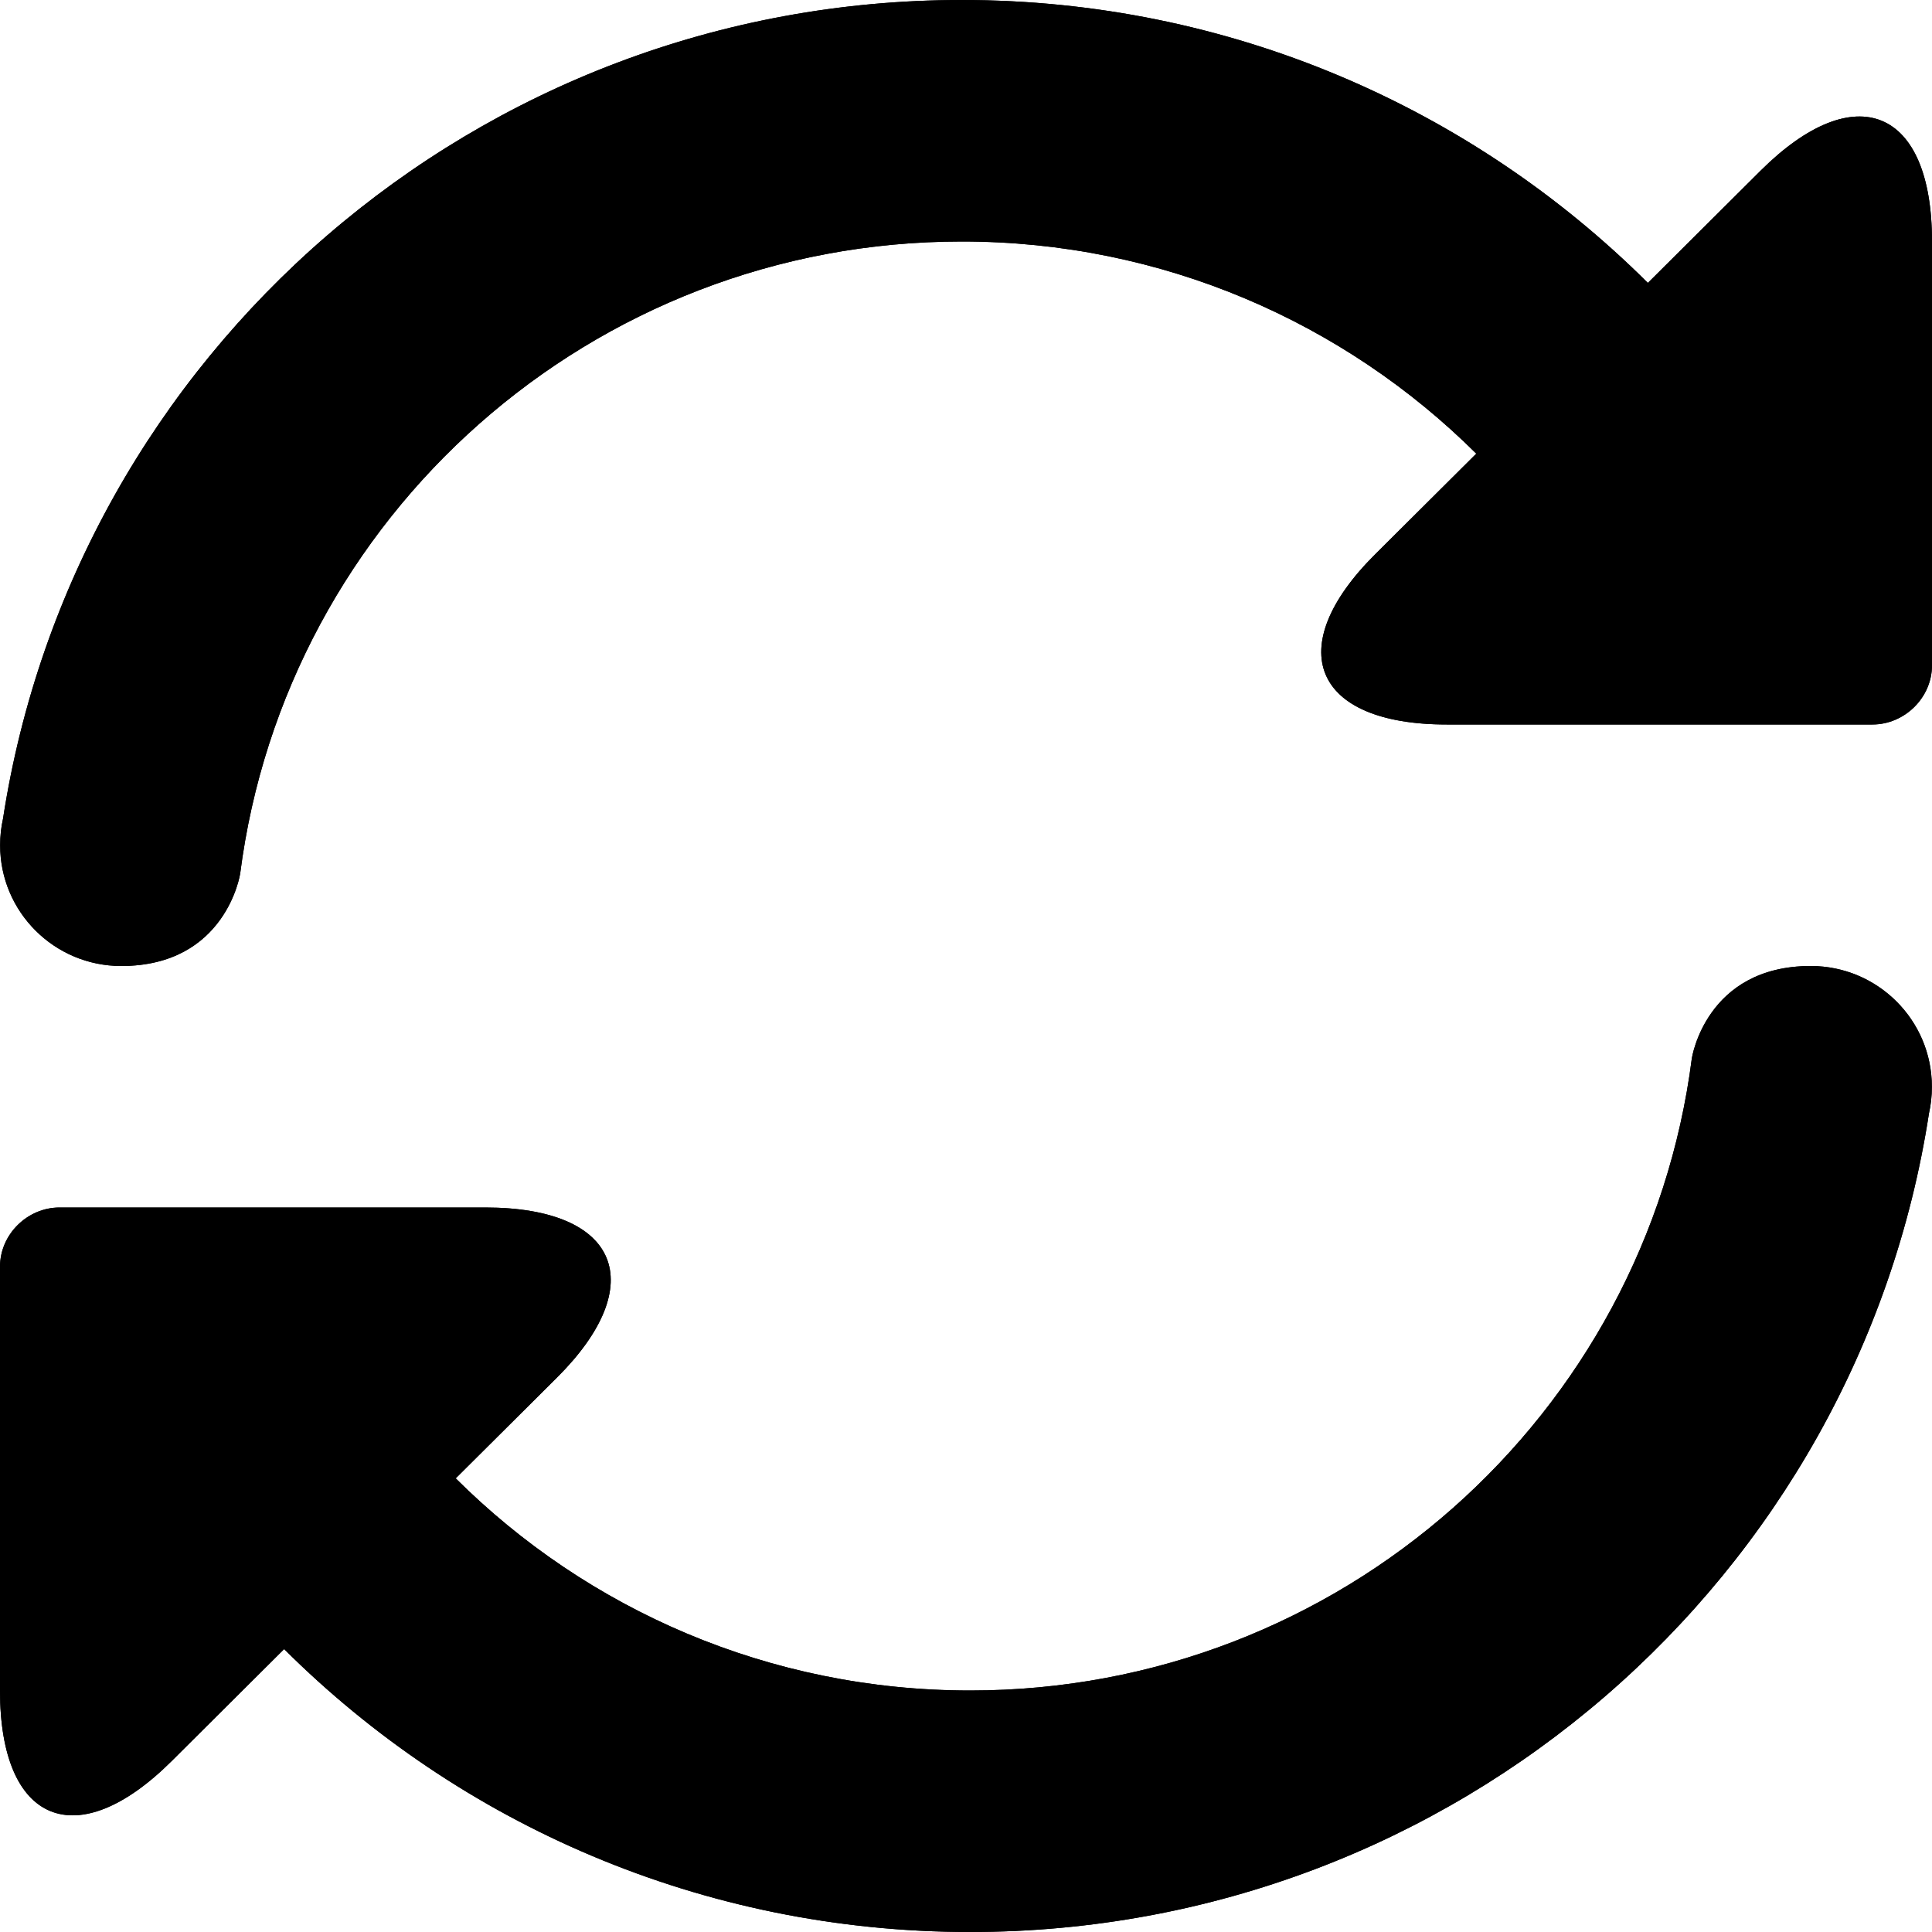
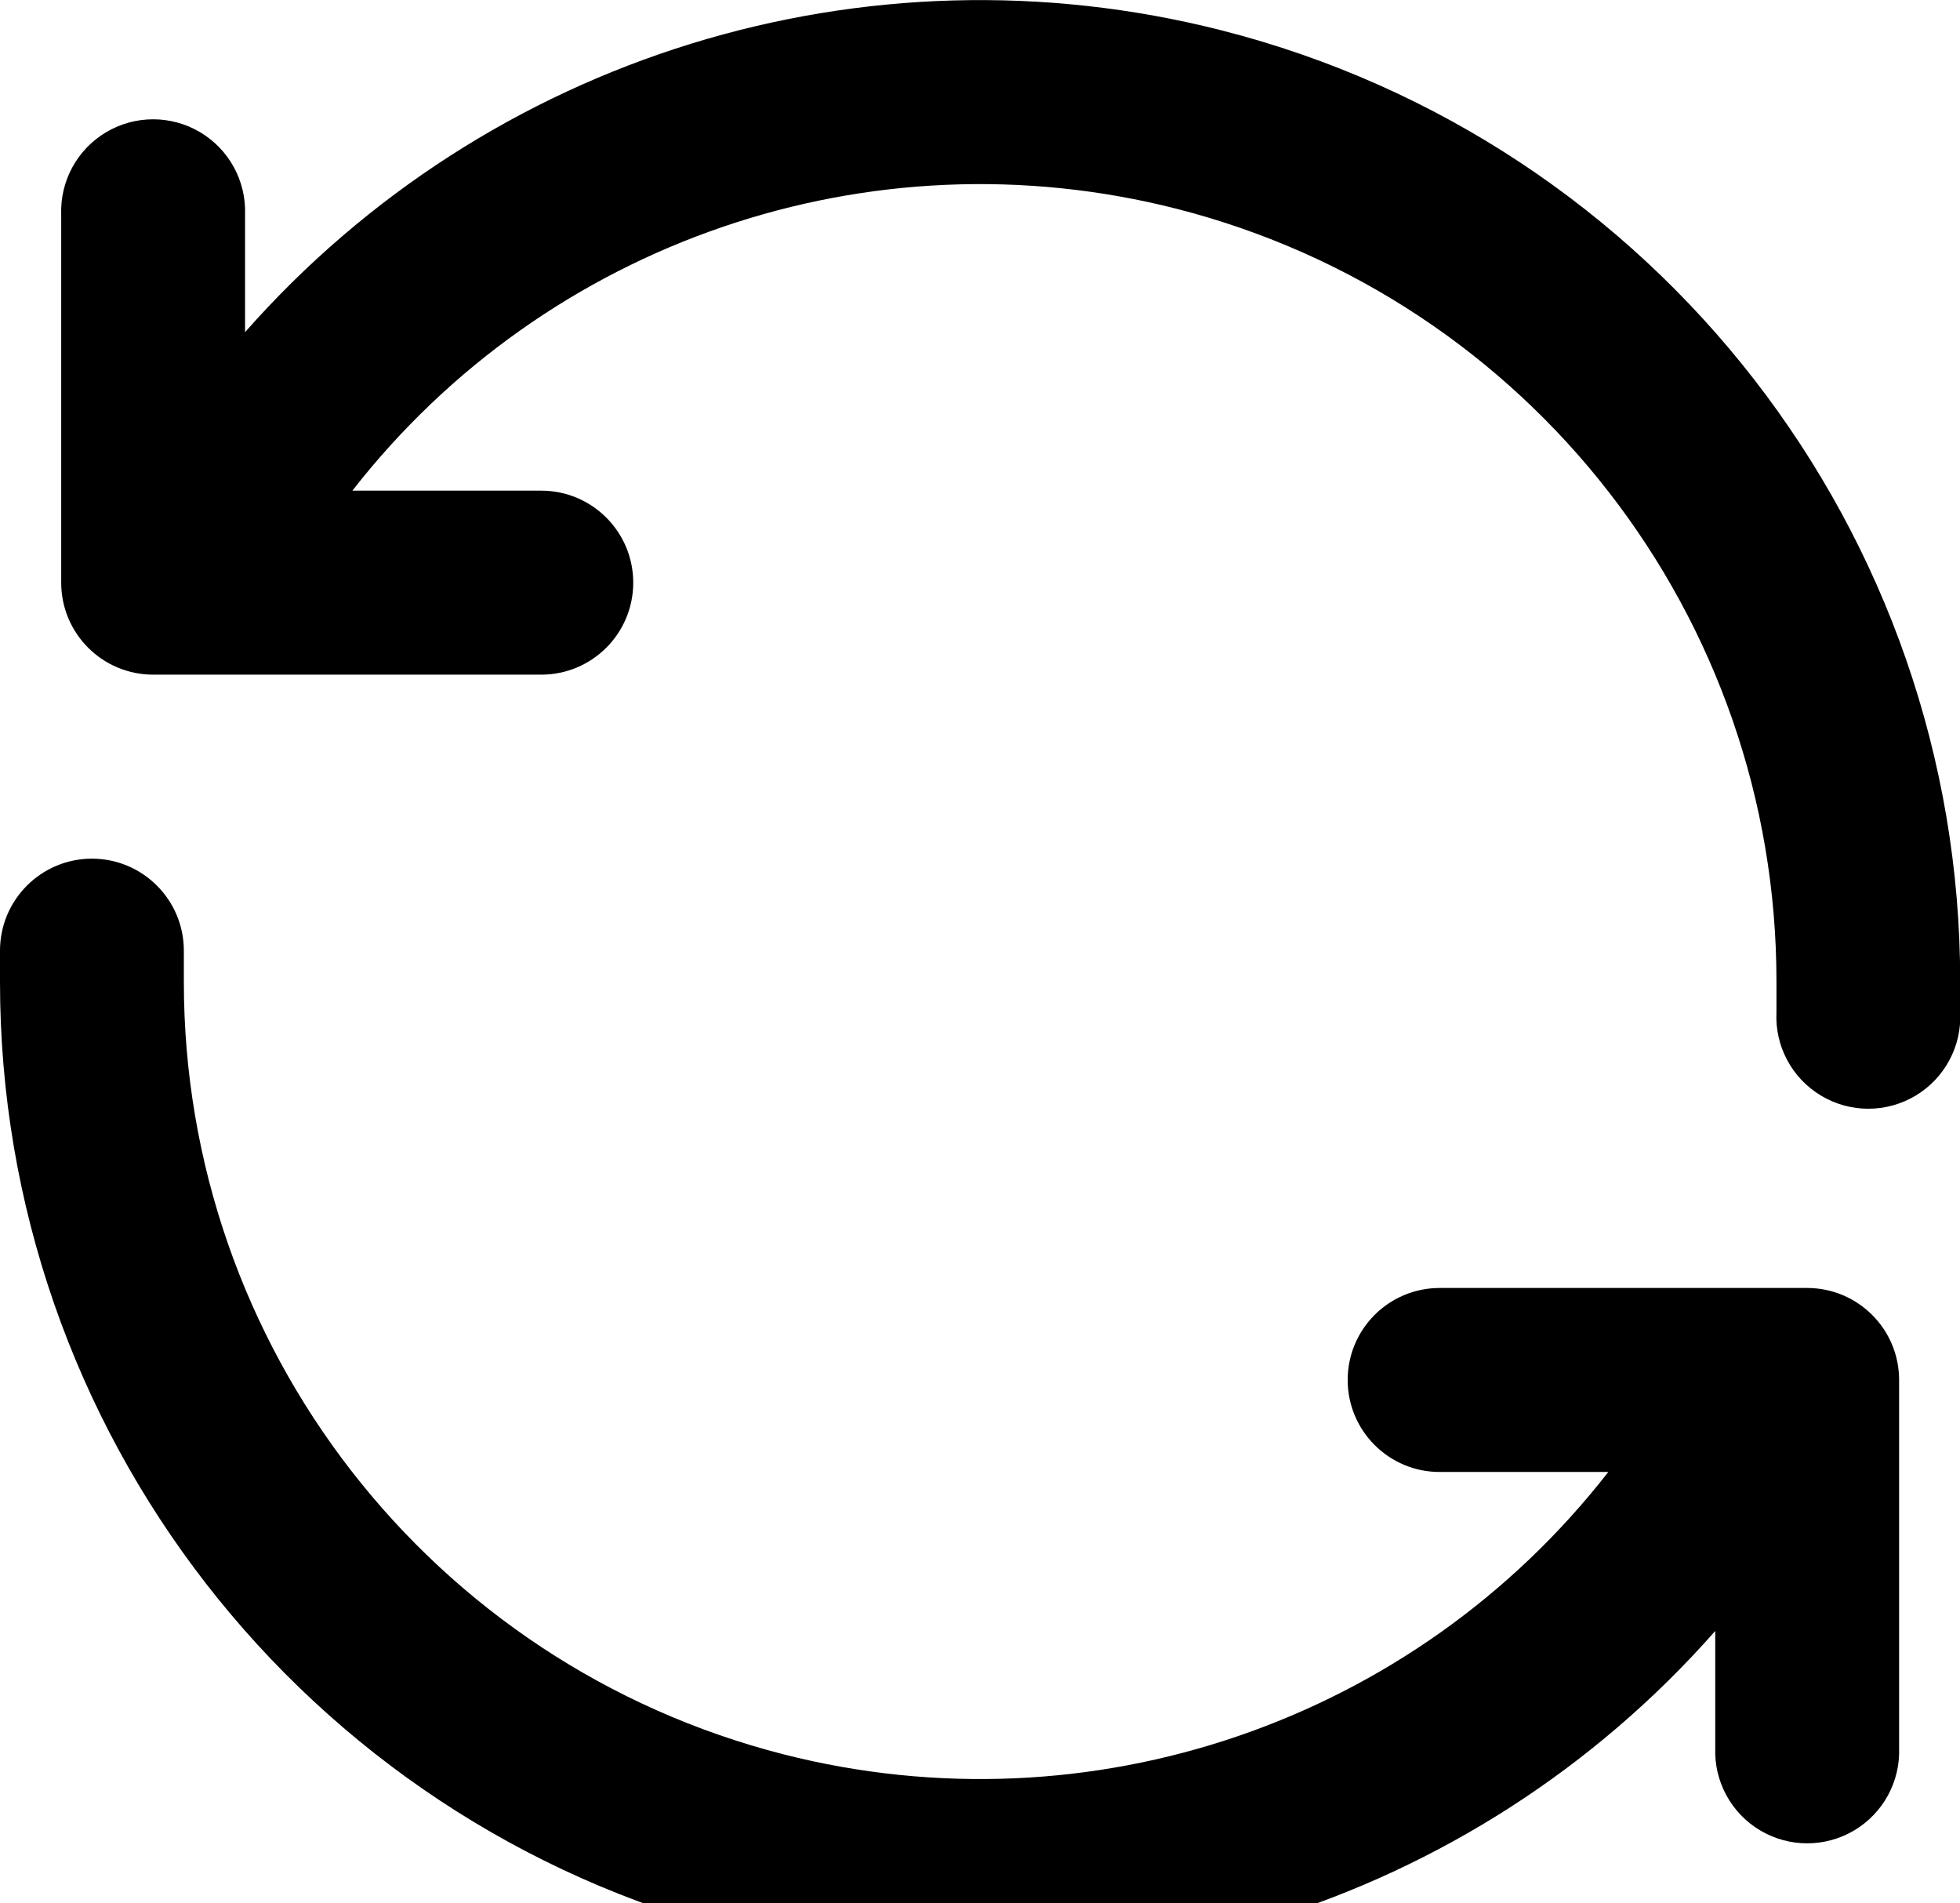
- <svg xmlns="http://www.w3.org/2000/svg" xmlns:xlink="http://www.w3.org/1999/xlink" viewBox="0 0 16 16" version="1.1">
-   <path d="M11.981,6 C10.872,6 10.613,5.363 11.387,4.592 L12.226,3.757 C11.135,2.672 9.629,2 7.965,2 C4.897,2 2.367,4.283 1.989,7.235 C1.989,7.235 1.874,8 1.004,8 C0.45,8 0.001,7.552 0.001,7 C0.001,6.925 0.009,6.851 0.025,6.78 C0.616,2.941 3.944,0 7.965,0 C10.184,0 12.193,0.895 13.647,2.343 C13.689,2.301 14.581,1.413 14.581,1.413 C15.365,0.633 16,0.898 16,1.998 L16,5.509 C16,5.78 15.771,6 15.507,6 L11.981,6 Z M4.019,10 C5.128,10 5.387,10.637 4.613,11.408 L3.774,12.243 C4.864,13.329 6.371,14 8.035,14 C11.103,14 13.633,11.717 14.011,8.765 C14.011,8.765 14.126,8 14.996,8 C15.55,8 15.999,8.448 15.999,9 C15.999,9.076 15.991,9.149 15.975,9.22 C15.384,13.059 12.056,16 8.035,16 C5.816,16 3.807,15.105 2.353,13.657 L1.423,14.583 C0.637,15.366 0,15.102 0,14.002 L0,10.491 C0,10.22 0.229,10 0.493,10 L4.019,10 Z" id="path-2" />
-   <use fill="currentColor" xlink:href="#path-2" />
+ <svg xmlns="http://www.w3.org/2000/svg">
+   <path fill="currentColor" d="M9.593 1.702A6.49 6.49 0 0 0 2.873 4h1.54a.75.75 0 0 1 0 1.5H1.249a.75.75 0 0 1-.75-.75v-3a.75.75 0 1 1 1.499 0v.958A7.987 7.987 0 0 1 9.962.248a7.998 7.998 0 0 1 6.02 7.754v.248a.75.75 0 1 1-1.498 0v-.248a6.499 6.499 0 0 0-4.891-6.3zM.749 7a.75.75 0 0 1 .75.75v.252a6.499 6.499 0 0 0 4.89 6.3A6.49 6.49 0 0 0 13.113 12h-1.375a.75.75 0 0 1 0-1.5h2.997a.75.75 0 0 1 .749.75v3a.75.75 0 1 1-1.499 0v-.954a7.987 7.987 0 0 1-7.964 2.46A7.998 7.998 0 0 1 0 8.002V7.75A.75.75 0 0 1 .75 7z" id="ot3wc7rapa" />
</svg>
